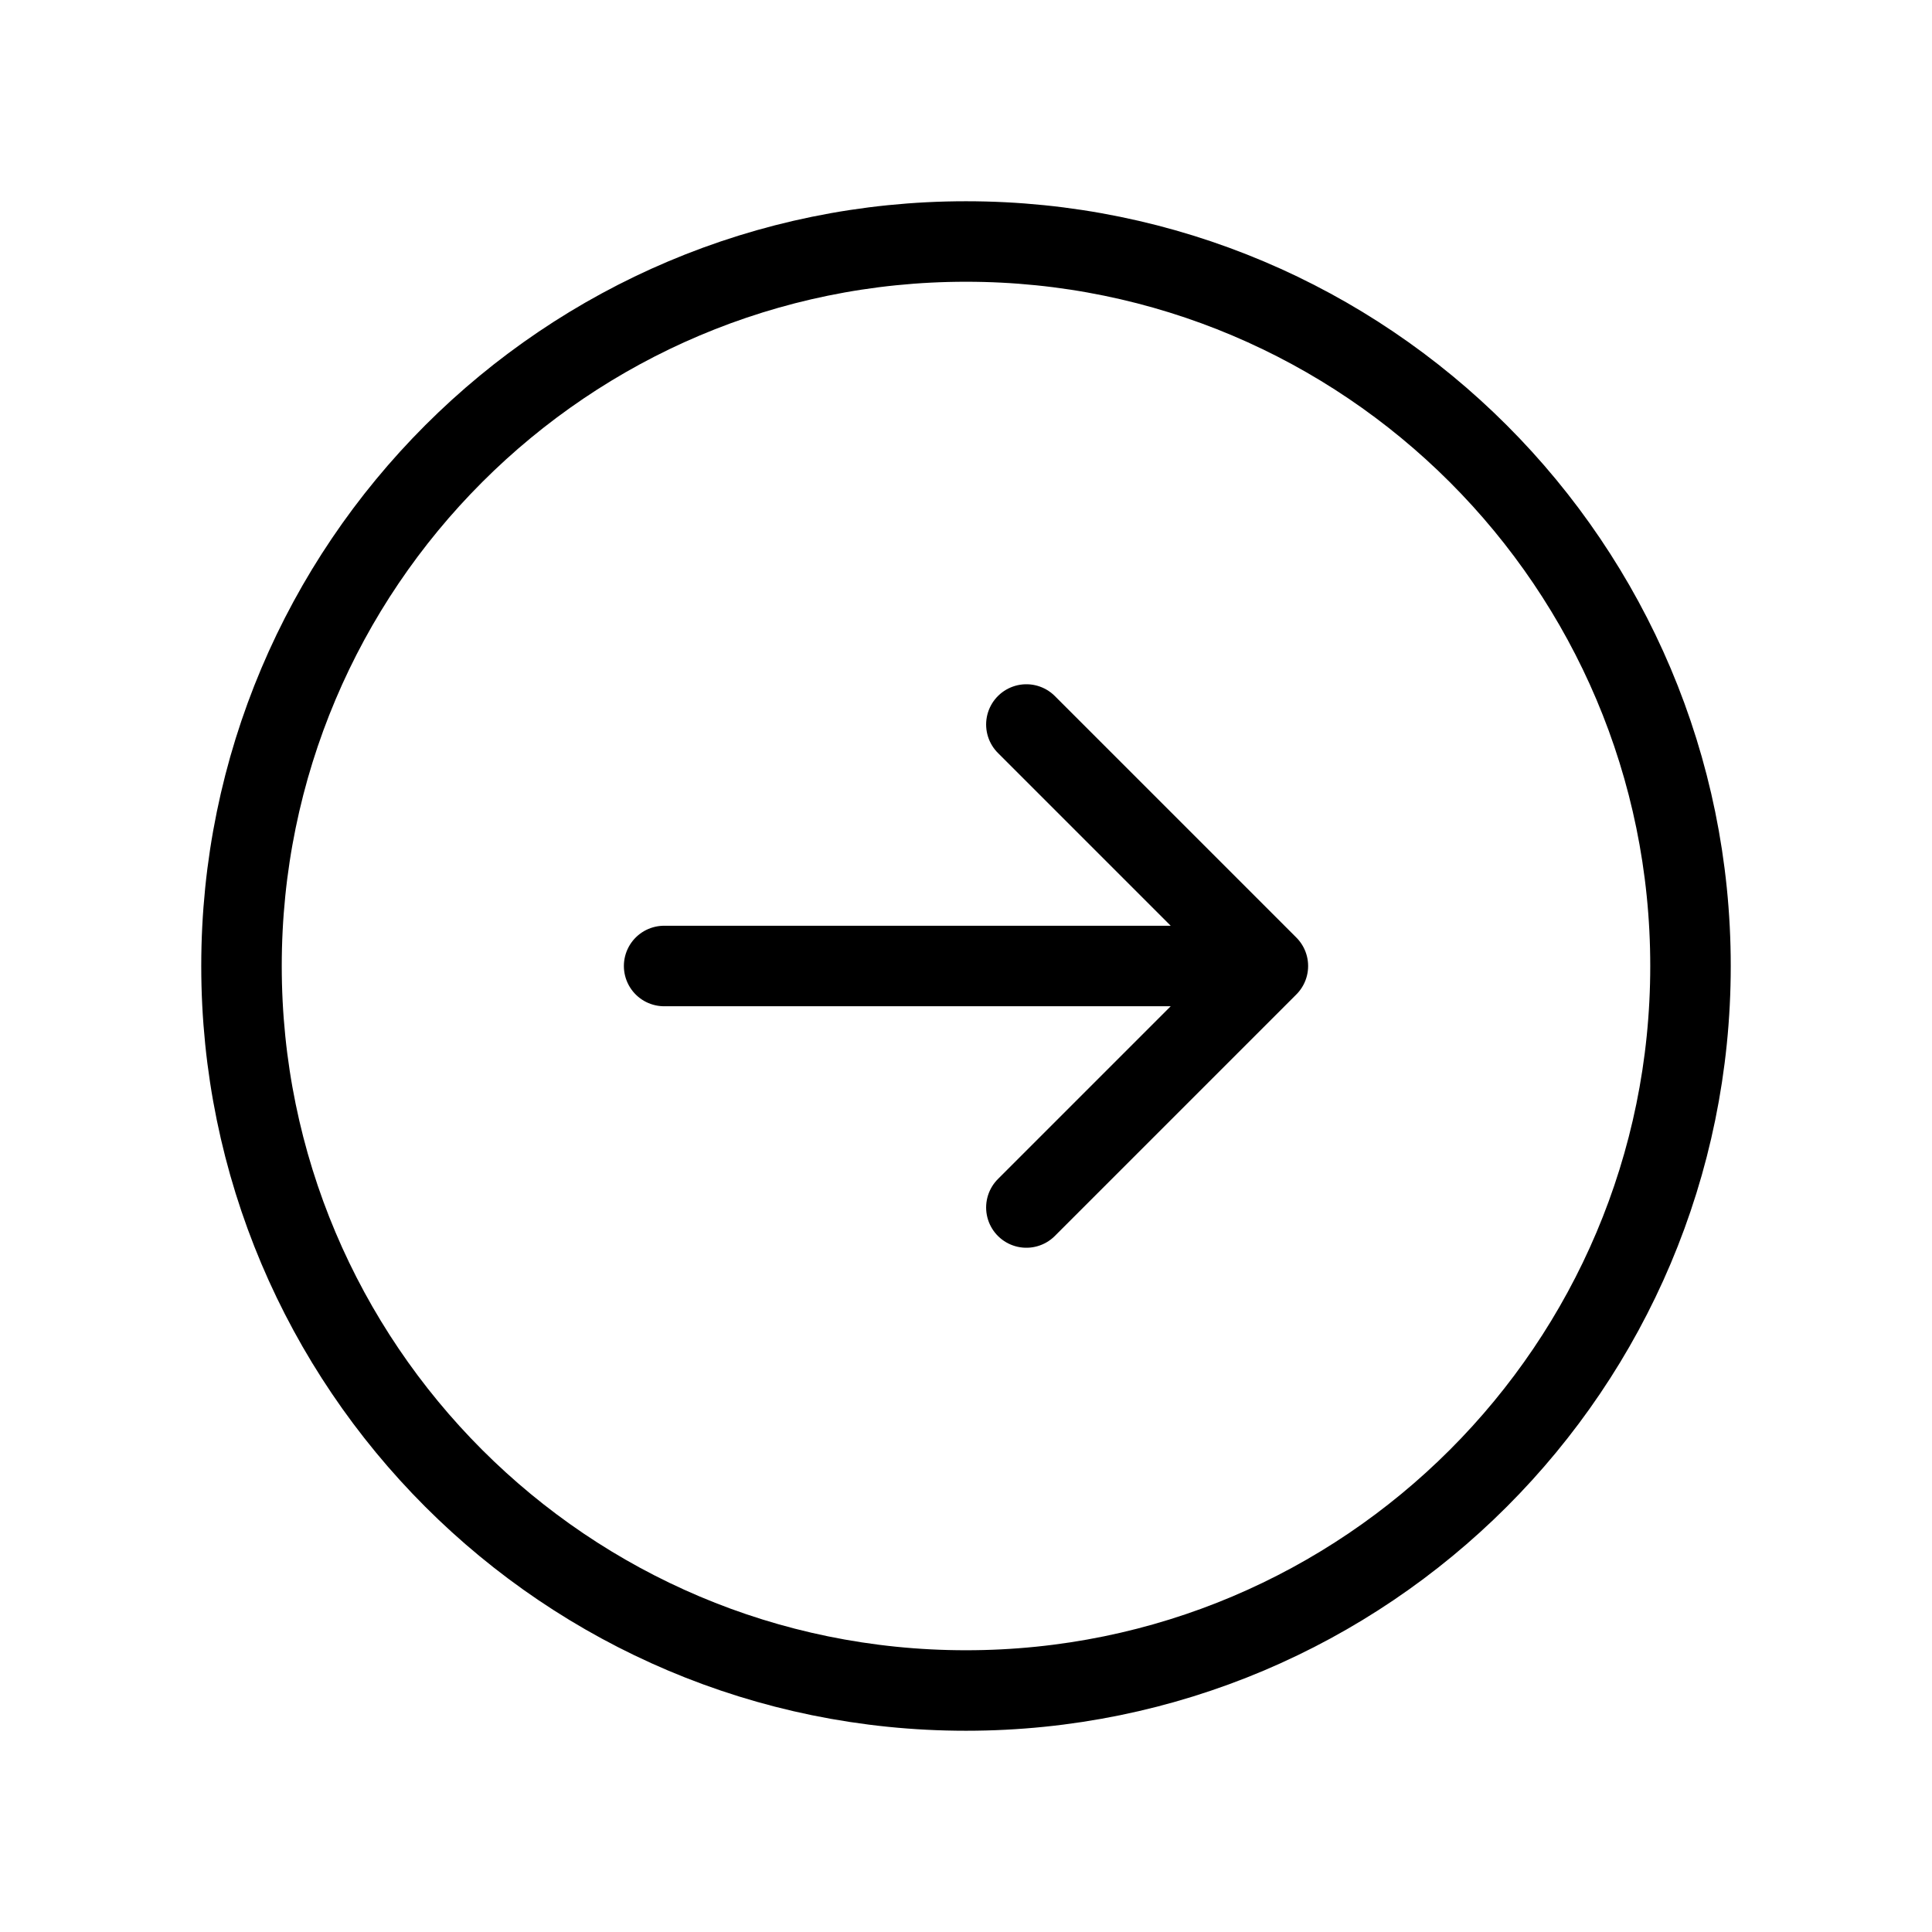
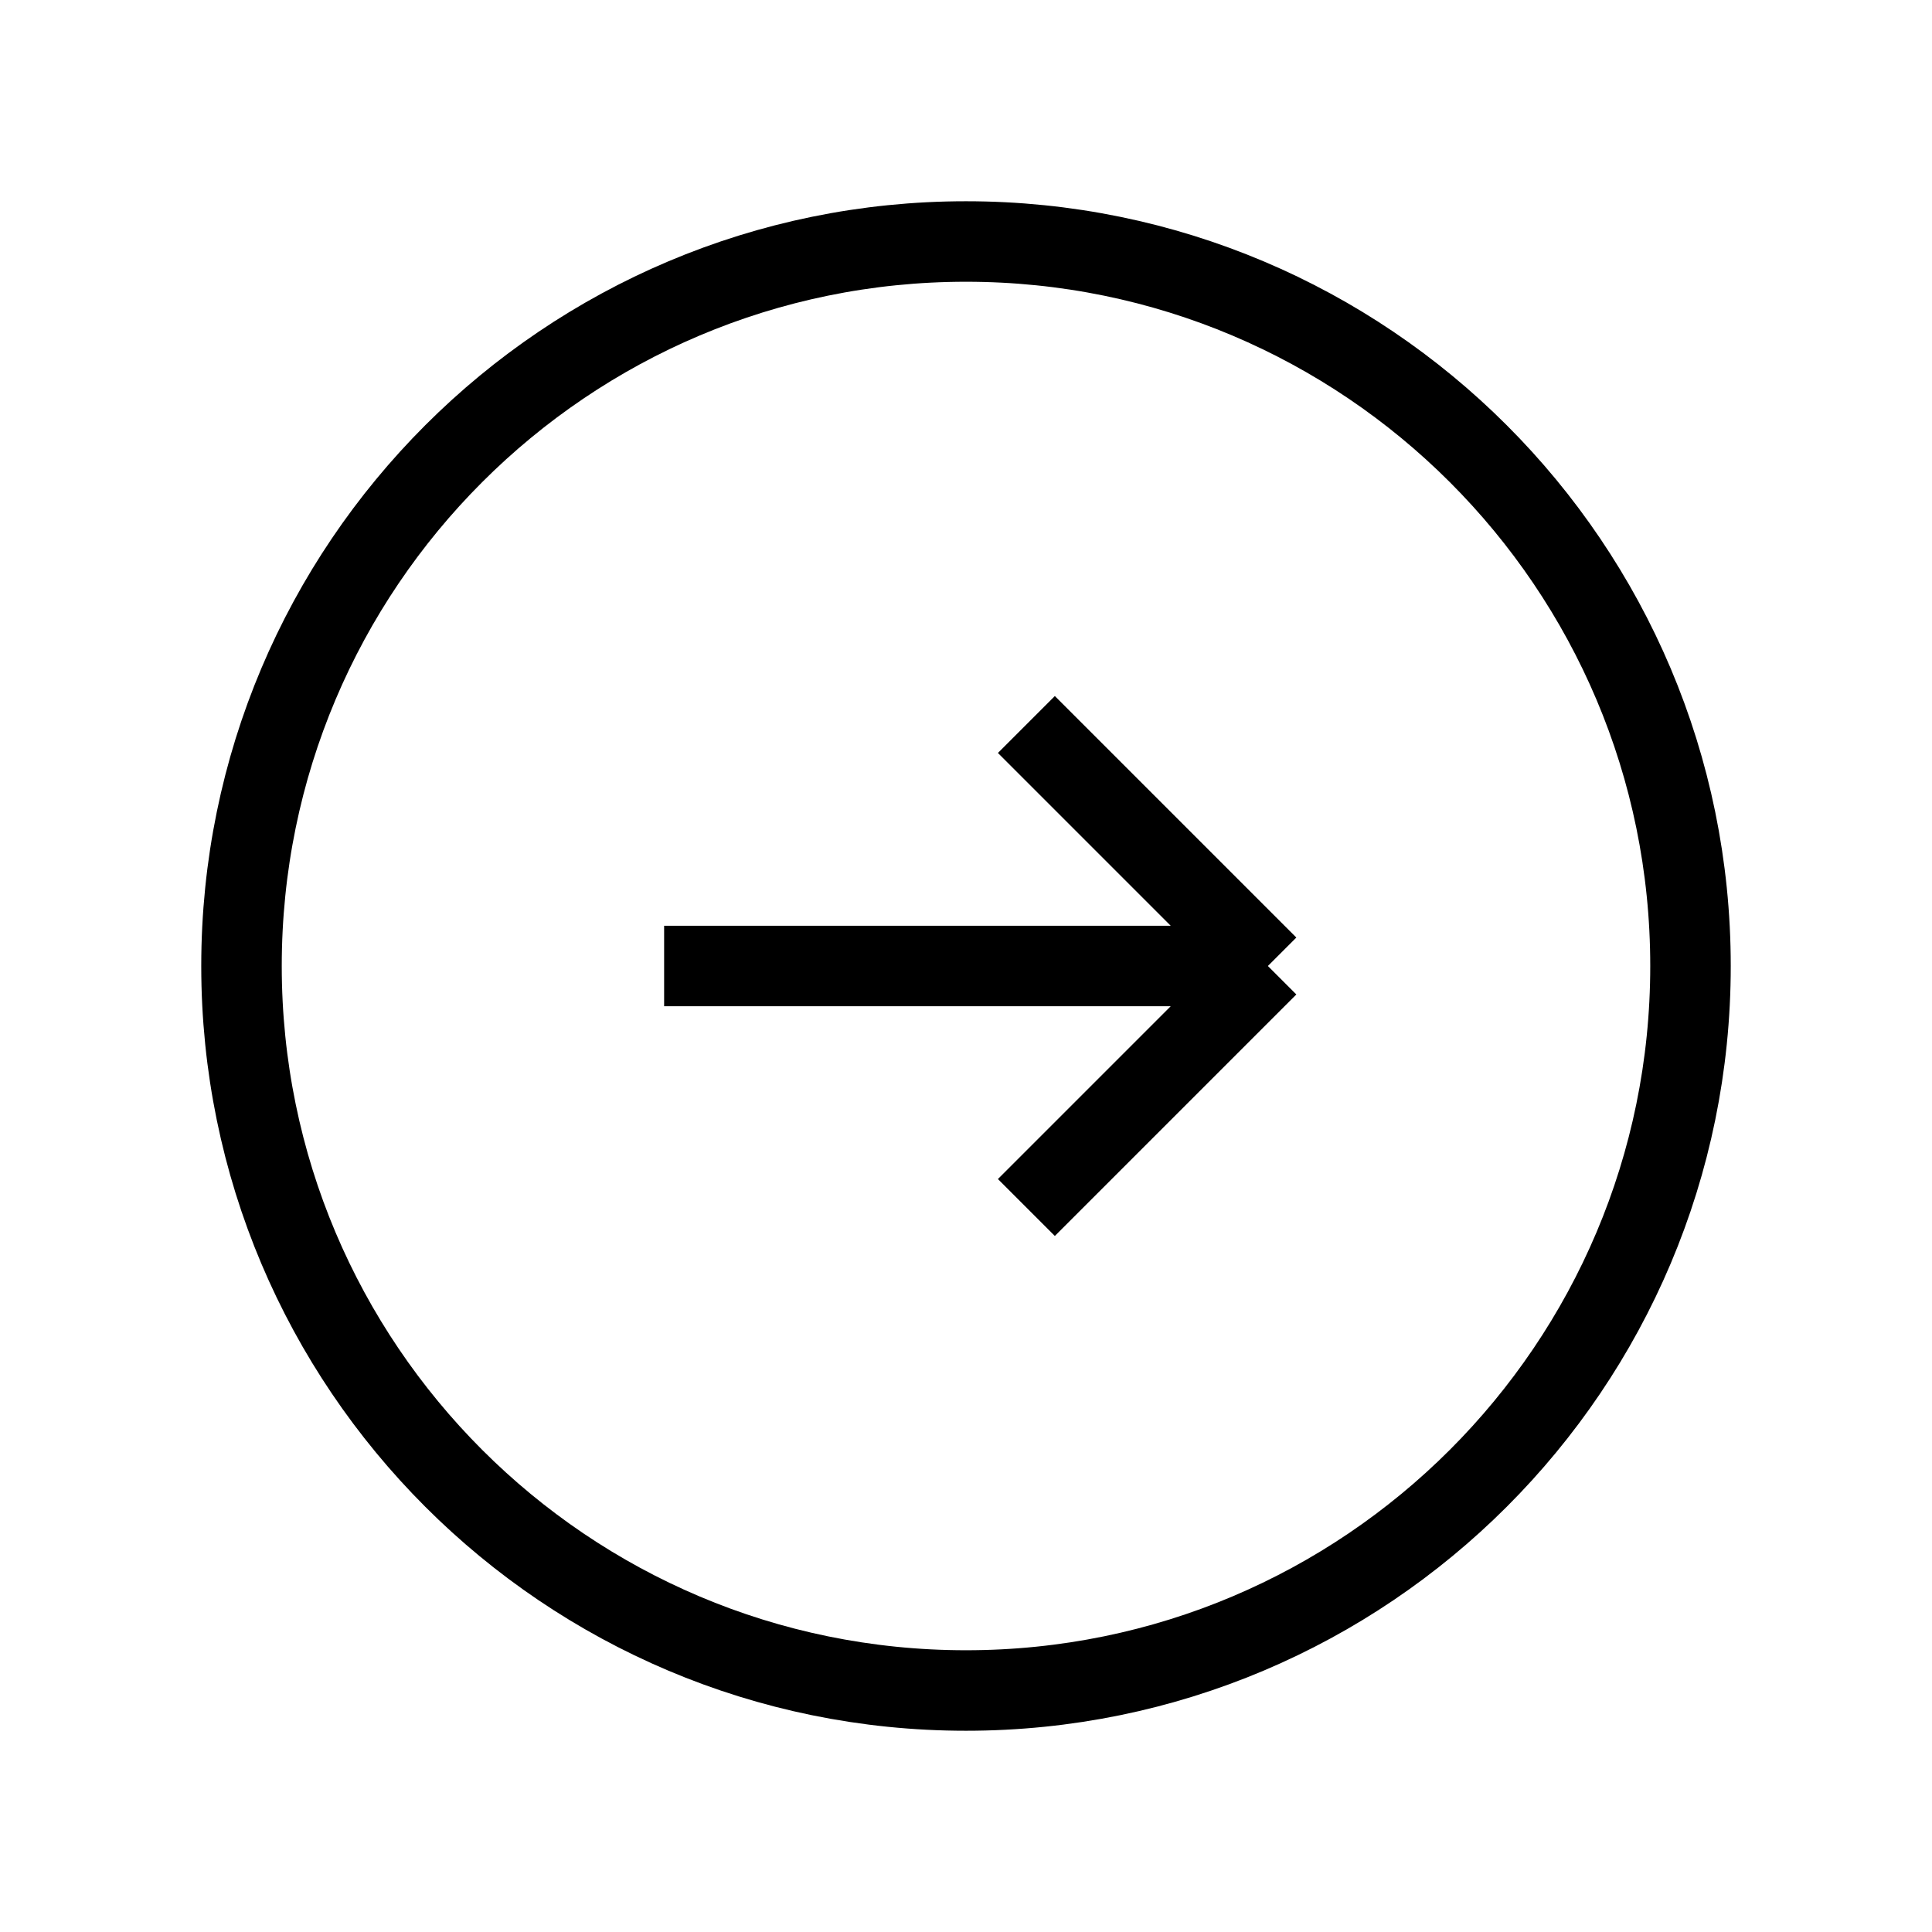
<svg viewBox="0 0 24 24" fill="none" stroke-width="1" stroke="currentColor" class="h-10 w-10 md:h-12 md:w-12">
-   <path stroke-linecap="round" stroke-linejoin="round" d="m12.75 15 3-3m0 0-3-3m3 3h-7.5M21 12a9 9 0 1 1-18 0 9 9 0 0 1 18 0Z" />
+   <path d="m12.75 15 3-3m0 0-3-3m3 3h-7.5M21 12a9 9 0 1 1-18 0 9 9 0 0 1 18 0Z" />
</svg>
